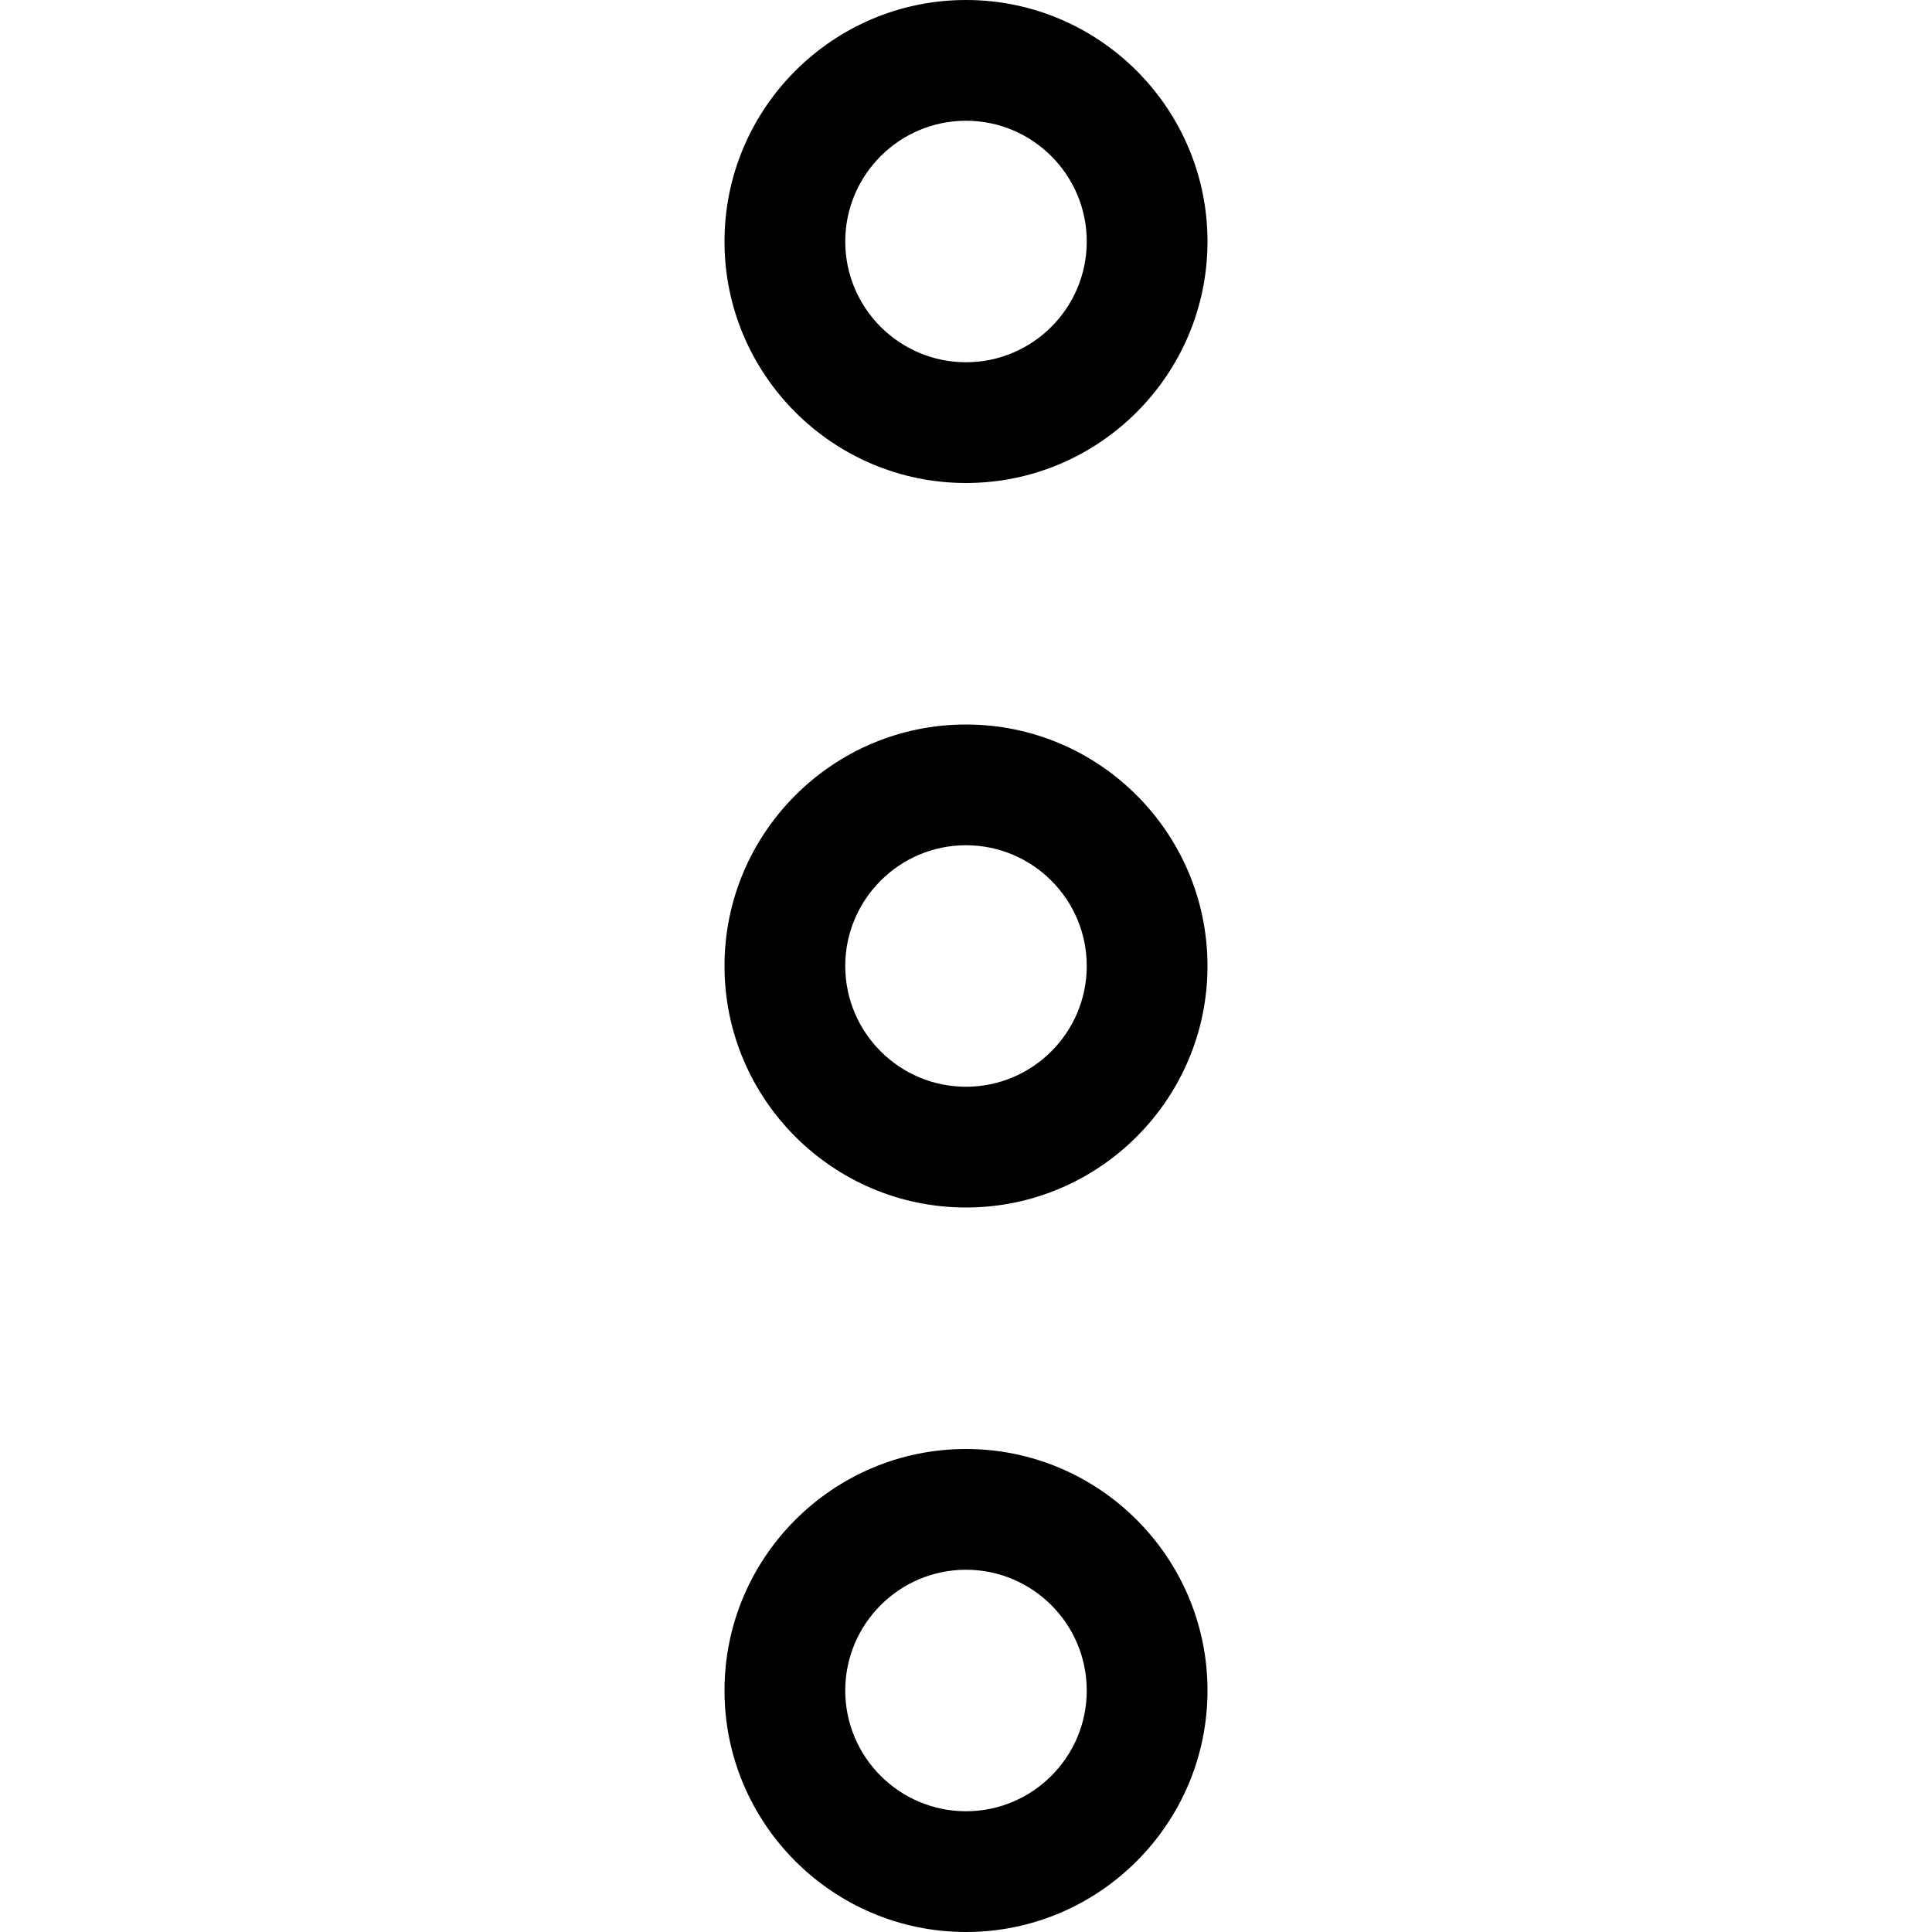
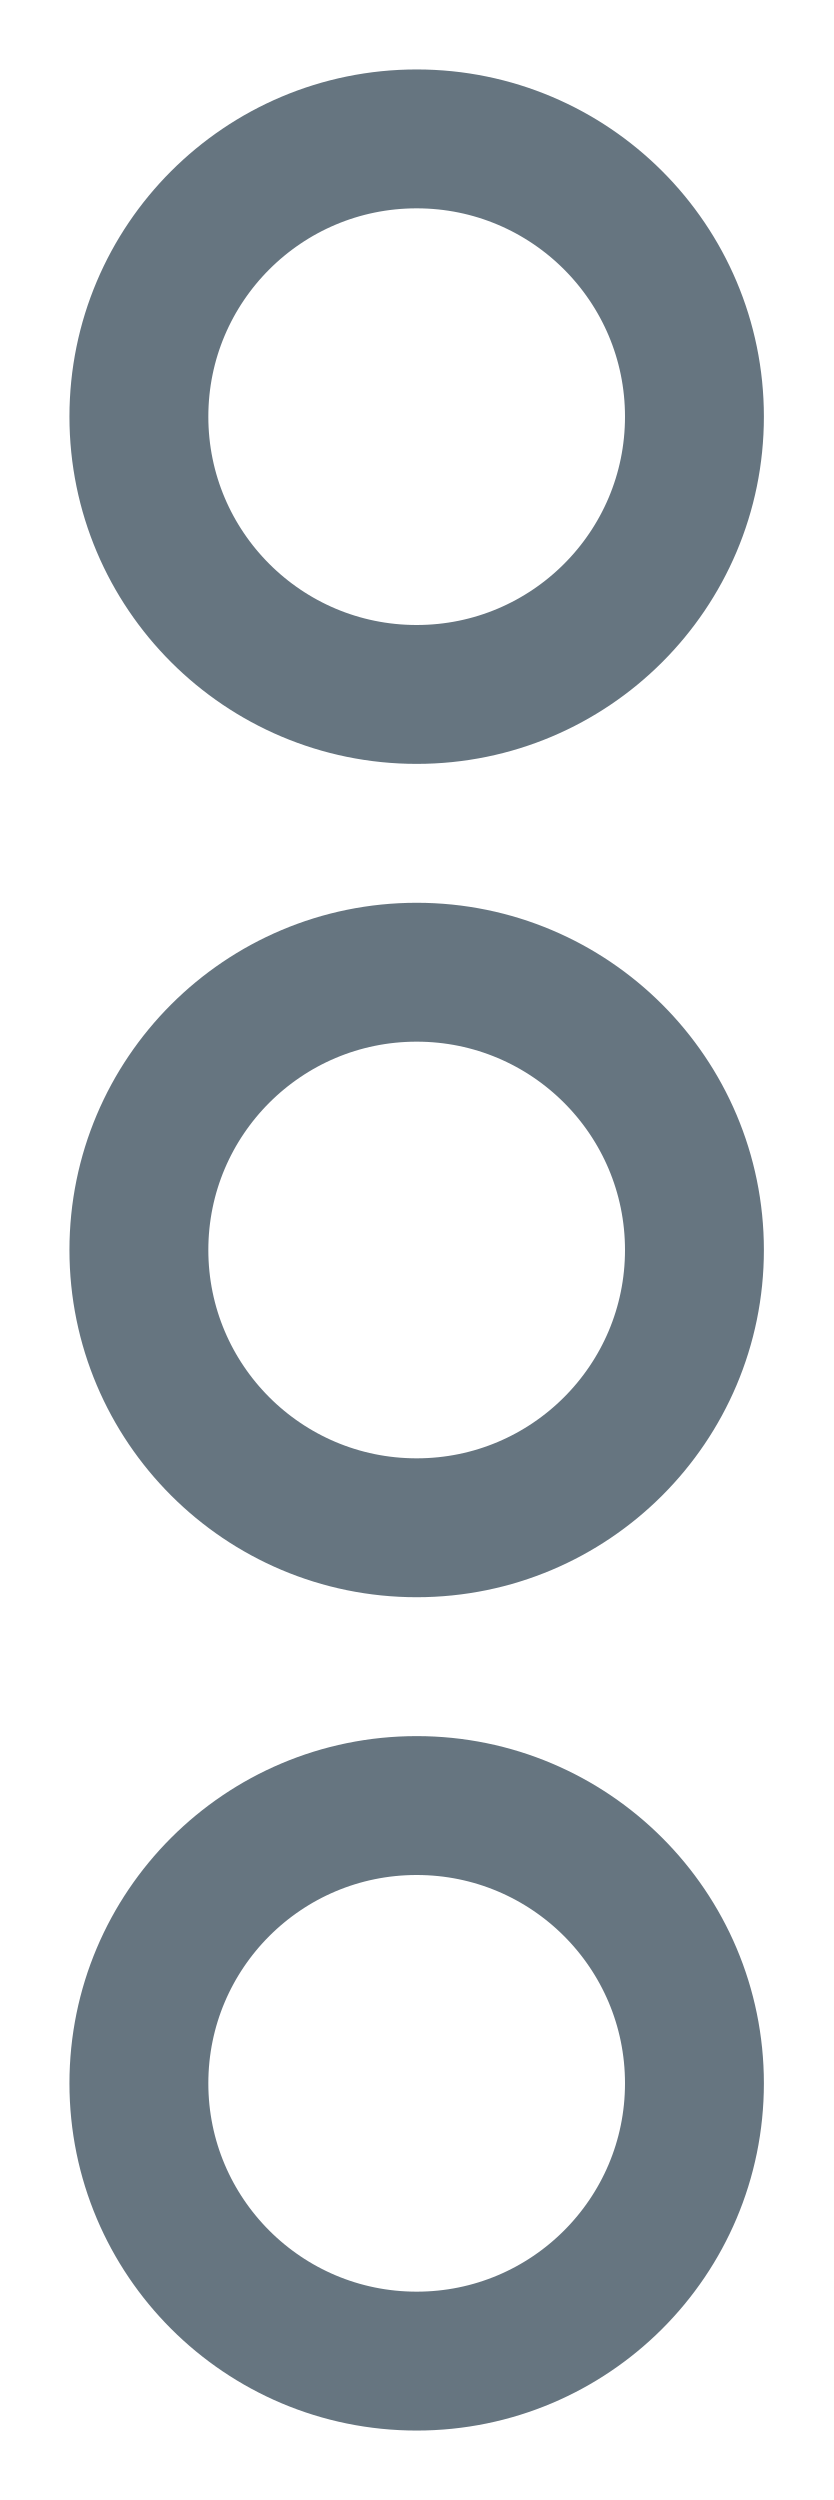
- <svg xmlns="http://www.w3.org/2000/svg" height="512pt" viewBox="-192 0 512 512" width="512pt">
-   <path d="m64 320c-35.285 0-64-28.715-64-64s28.715-64 64-64 64 28.715 64 64-28.715 64-64 64zm0-96c-17.645 0-32 14.355-32 32s14.355 32 32 32 32-14.355 32-32-14.355-32-32-32zm0 0" />
-   <path d="m64 128c-35.285 0-64-28.715-64-64s28.715-64 64-64 64 28.715 64 64-28.715 64-64 64zm0-96c-17.645 0-32 14.355-32 32s14.355 32 32 32 32-14.355 32-32-14.355-32-32-32zm0 0" />
-   <path d="m64 512c-35.285 0-64-28.715-64-64s28.715-64 64-64 64 28.715 64 64-28.715 64-64 64zm0-96c-17.645 0-32 14.355-32 32s14.355 32 32 32 32-14.355 32-32-14.355-32-32-32zm0 0" />
+ <svg xmlns="http://www.w3.org/2000/svg" width="6px" height="18px" viewBox="0 0 6 18" version="1.1">
+   <defs />
+   <g id="Page-1" stroke="none" stroke-width="1" fill="none" fill-rule="evenodd">
+     <g id="TWITTER-PROFILE-2018" transform="translate(-1283, -447)" stroke="#667580">
+       <g id="Profile" transform="translate(0, 341)">
+         <g id="Details-Twitter" transform="translate(0, 85)">
+           <g id="icon/more" transform="translate(1284, 22)">
+             <circle id="Oval" cx="2" cy="2" r="2" />
+             <circle id="Oval" cx="2" cy="8" r="2" />
+             <circle id="Oval" cx="2" cy="14" r="2" />
+           </g>
+         </g>
+       </g>
+     </g>
+   </g>
</svg>
